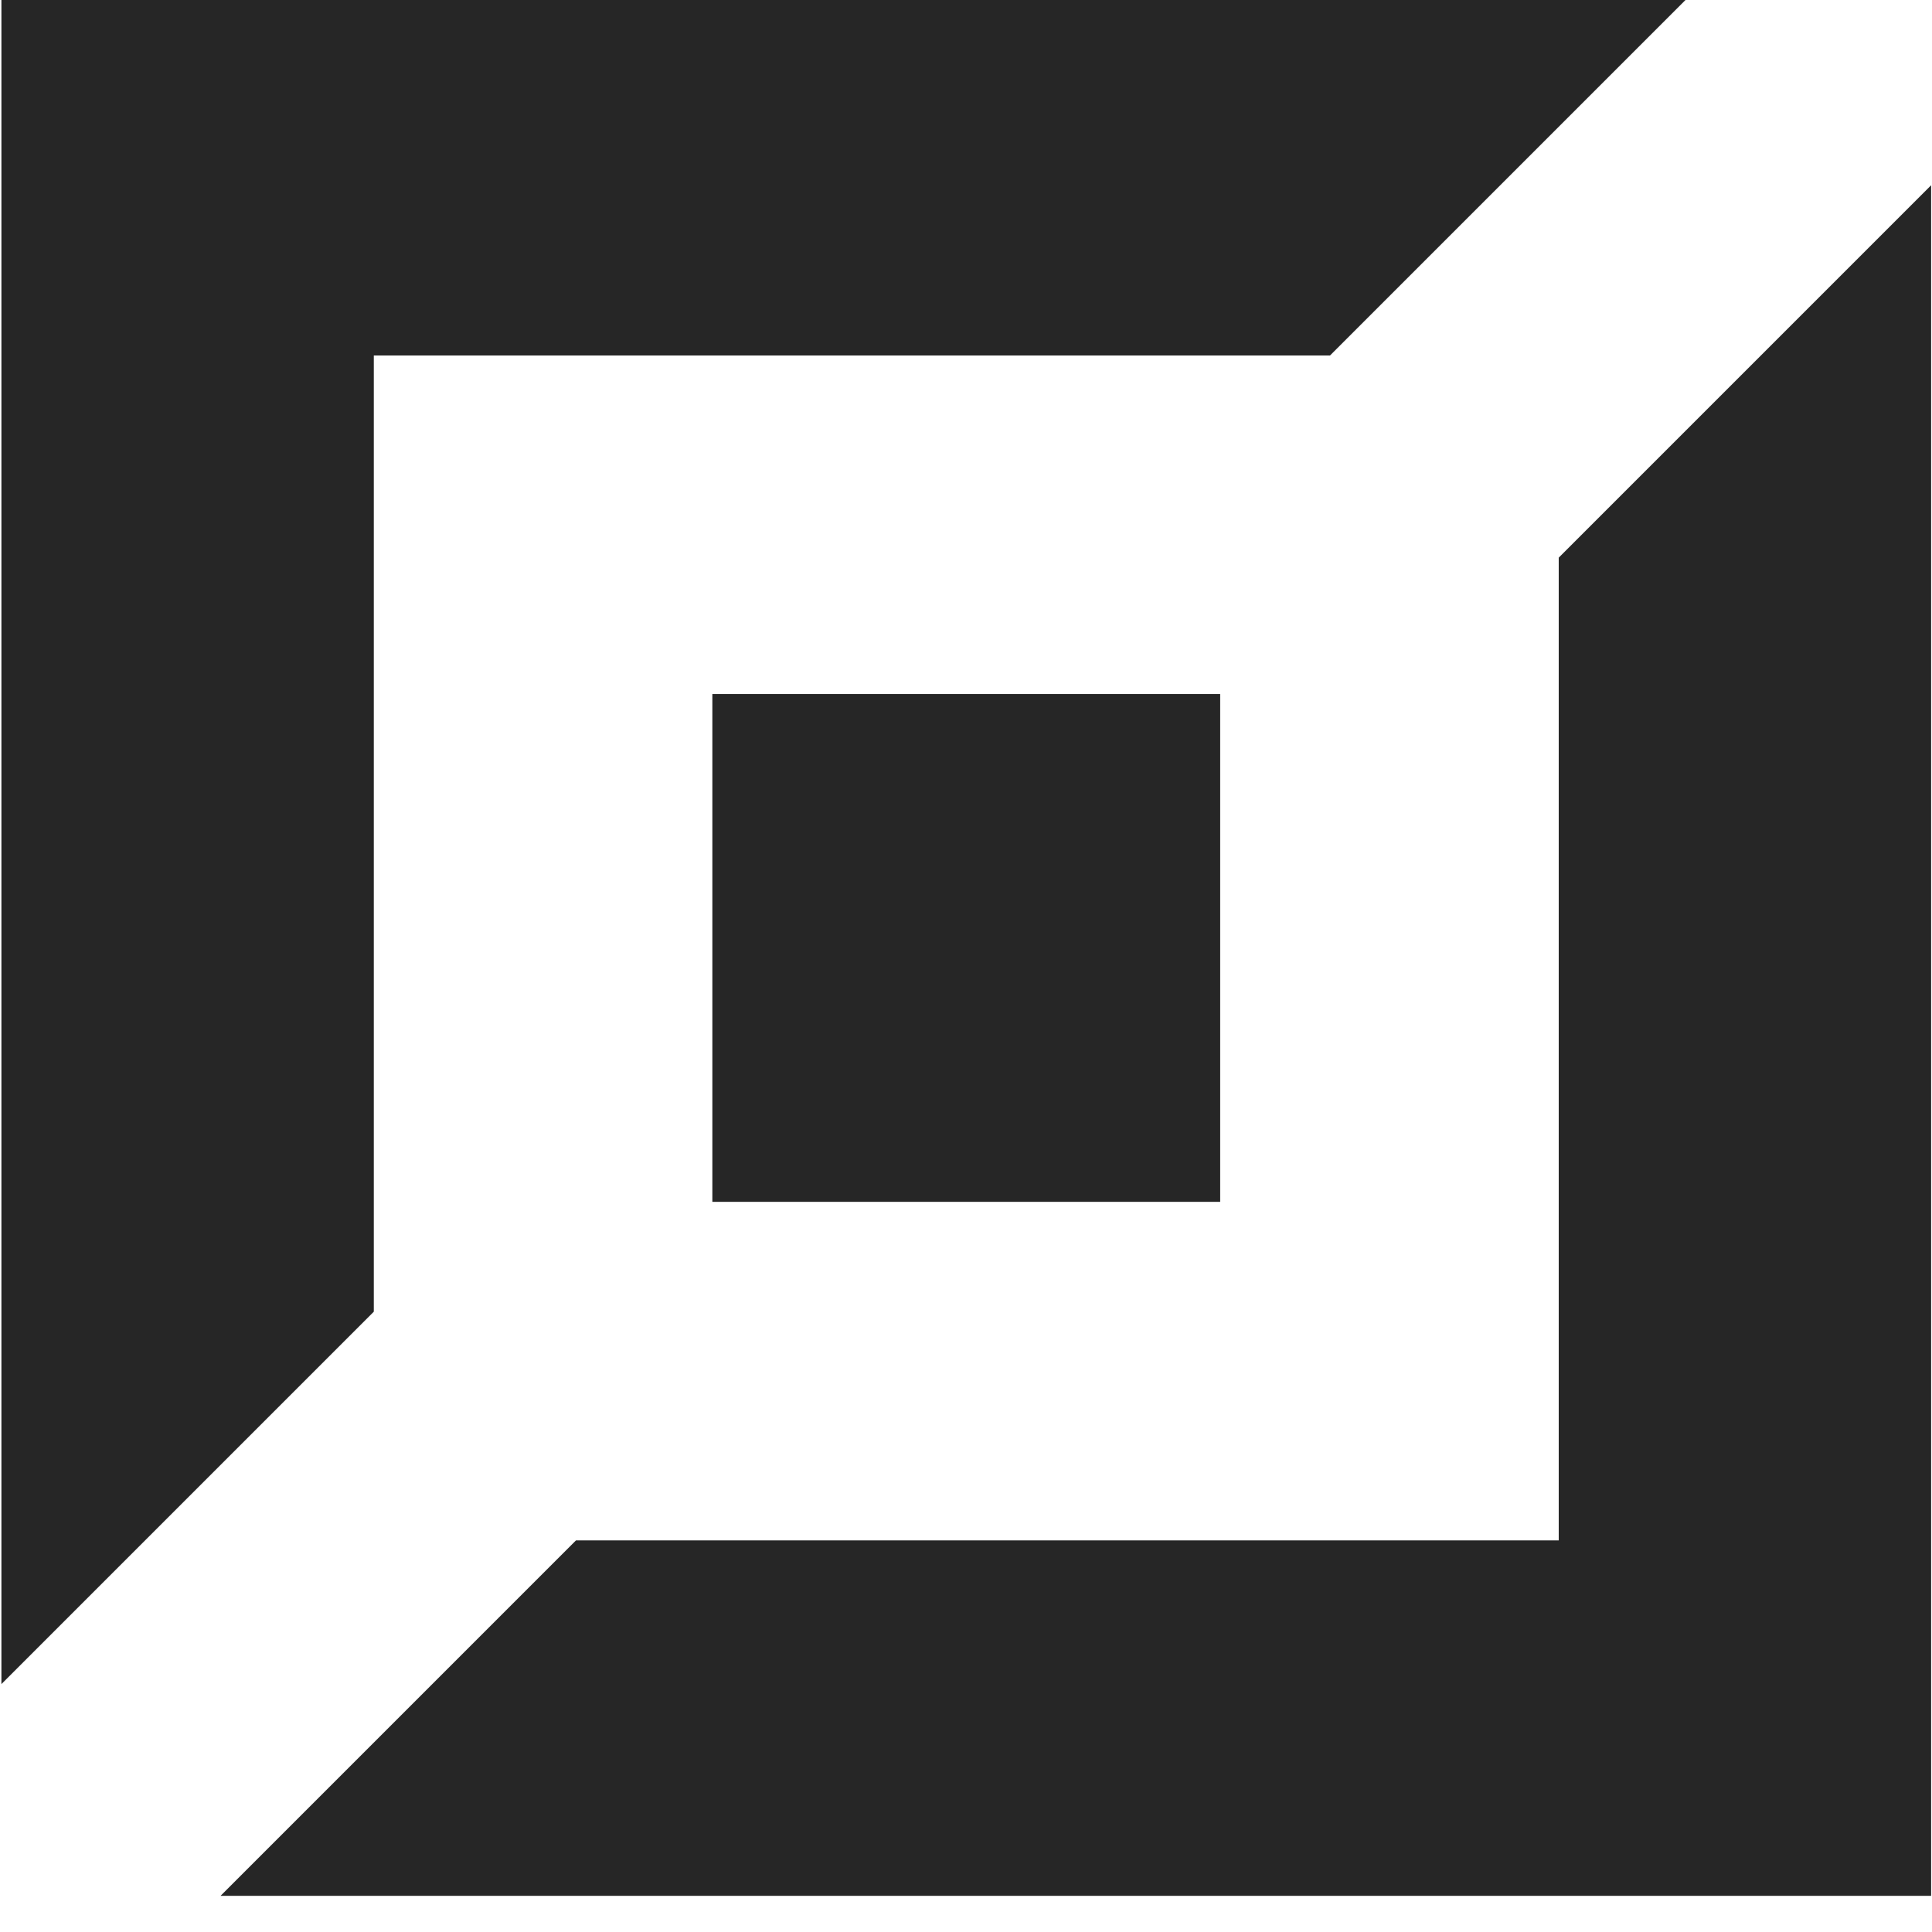
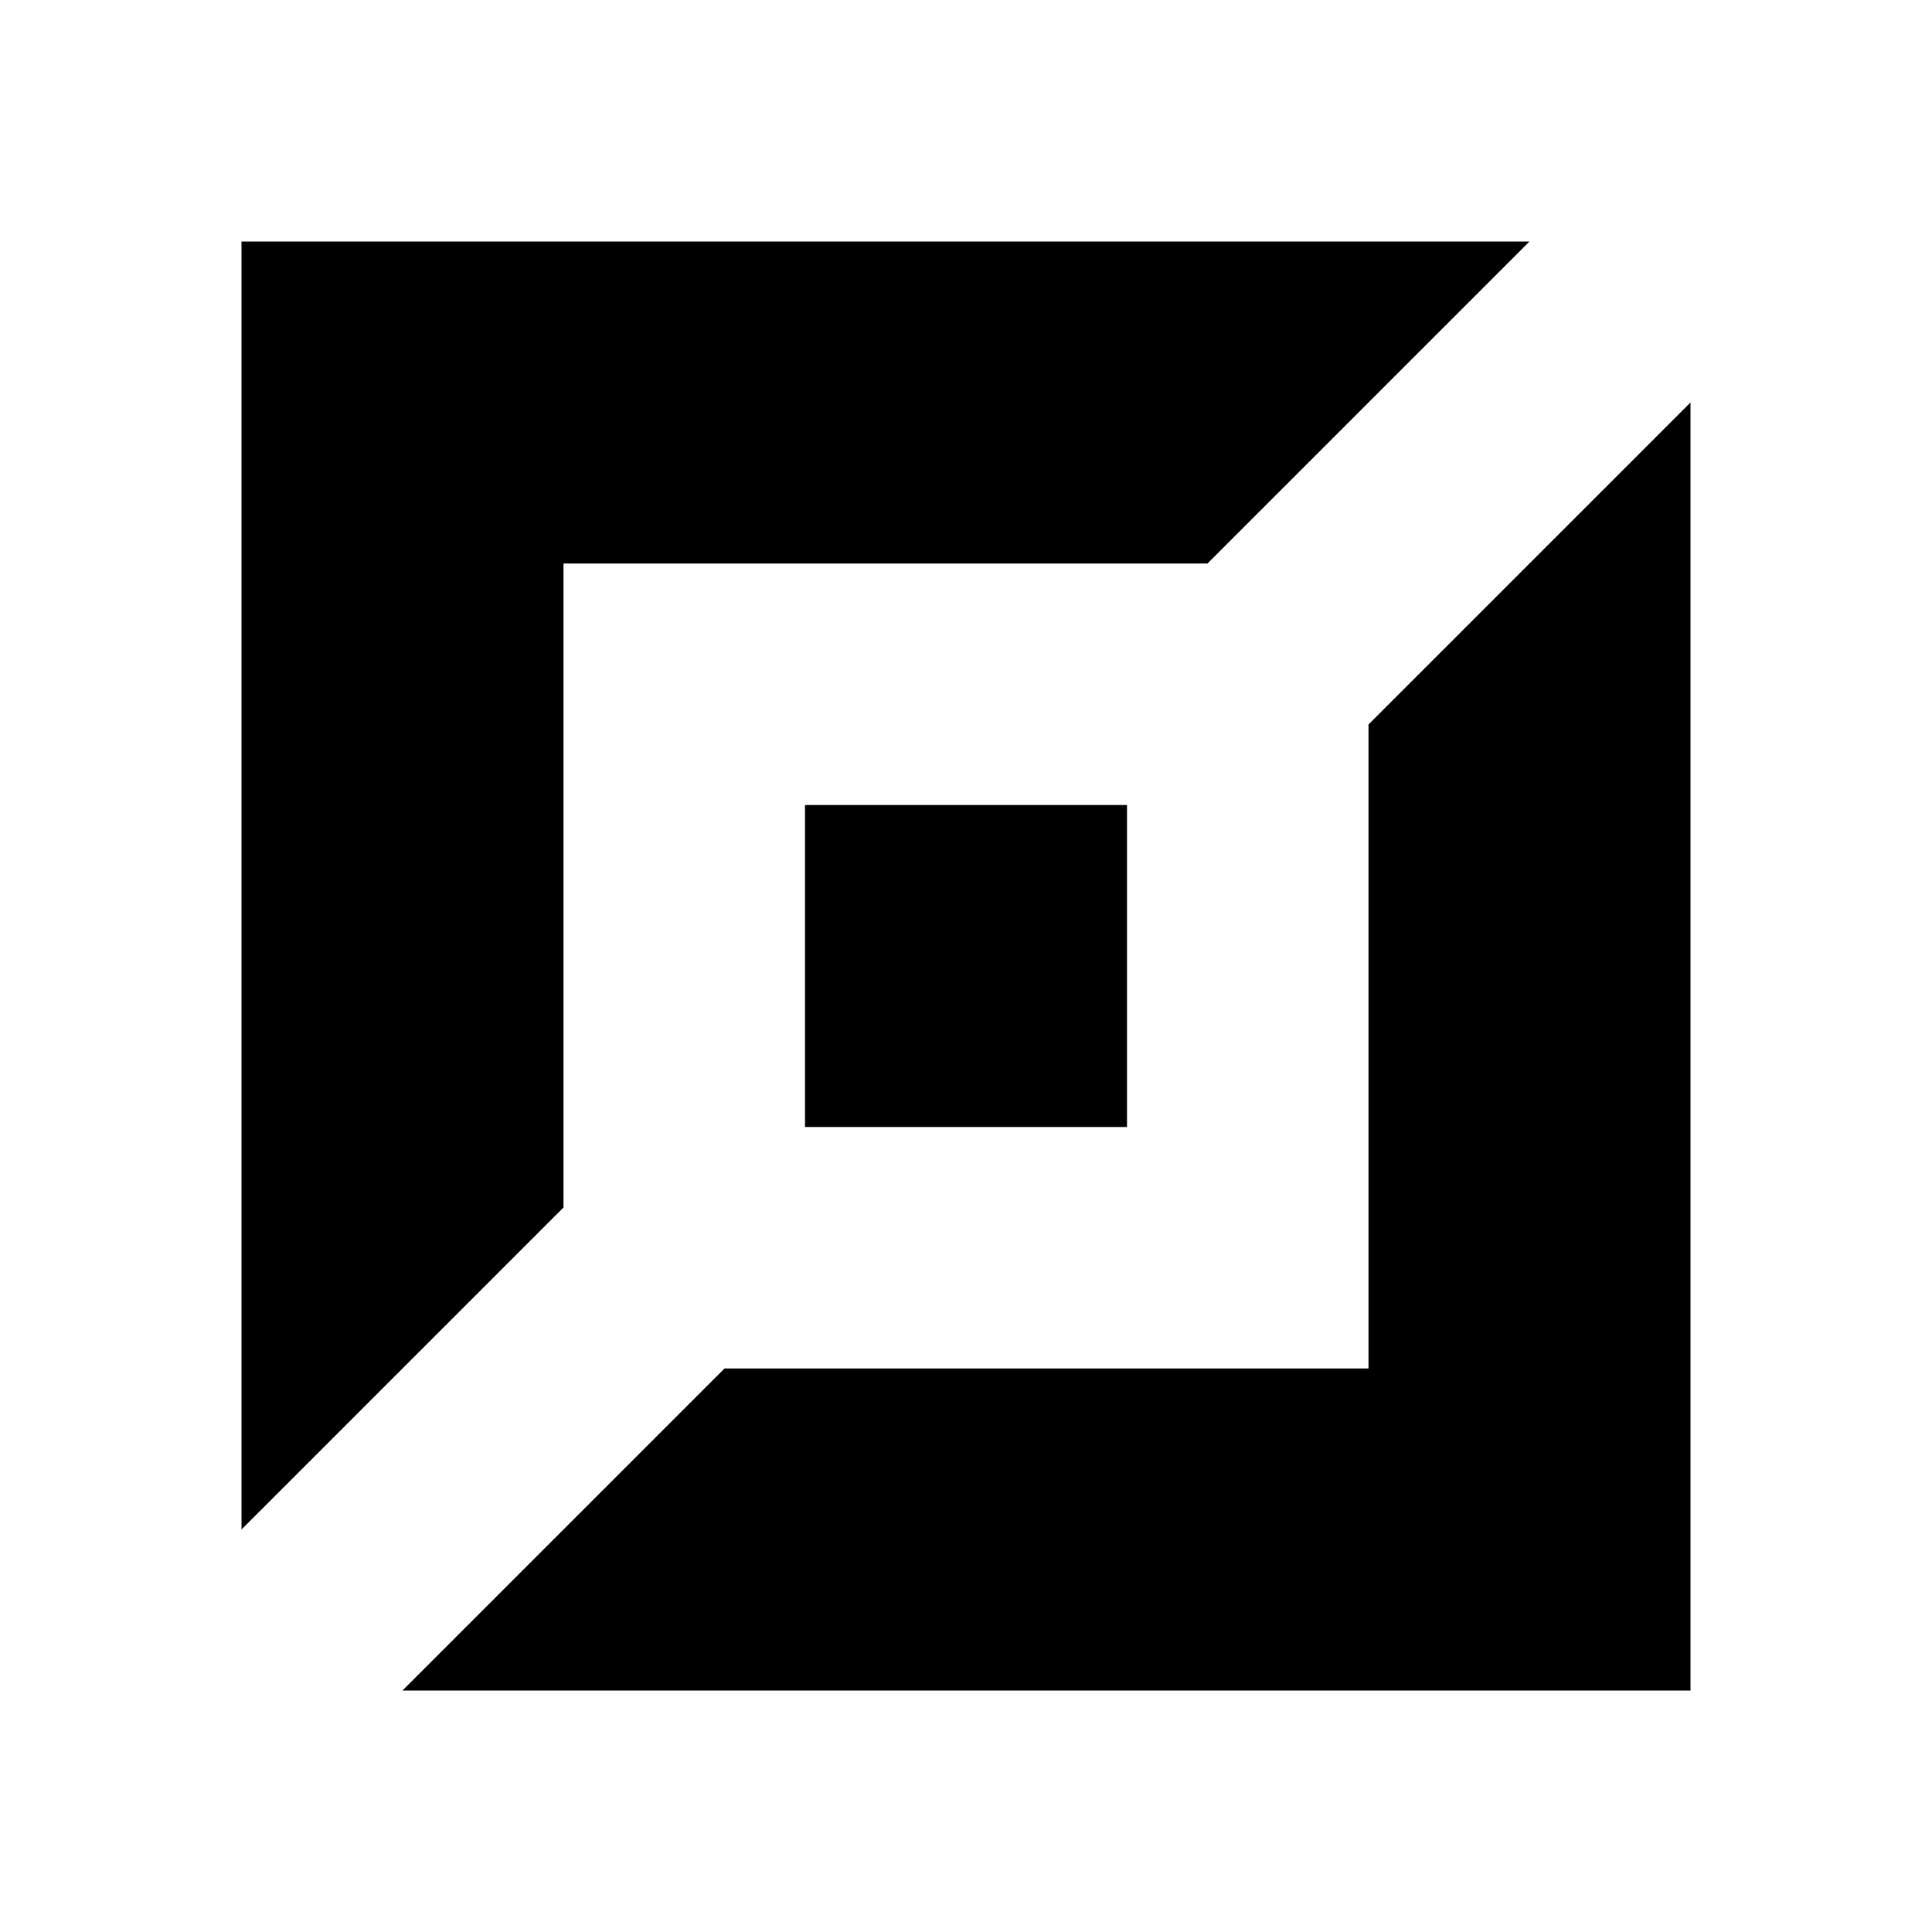
- <svg xmlns="http://www.w3.org/2000/svg" width="271" height="271" viewBox="0 0 271 271" fill="none">
-   <path d="M99.922 97.35H171.153V168.581H99.922V97.35Z" fill="currentColor" fill-opacity="0.85" />
-   <path d="M30.934 265.93H270.877V25.987L218.641 78.223V216.068H80.796L30.934 265.93Z" fill="currentColor" fill-opacity="0.85" />
-   <path d="M186.56 49.862H52.434V183.988L0.198 236.224V0H236.422L186.56 49.862Z" fill="currentColor" fill-opacity="0.85" />
+ <svg xmlns="http://www.w3.org/2000/svg" version="1.2" viewBox="0 0 24 24" width="24" fill="currentColor" height="24">
+   <g>
+     <path class="s0" d="m19 3l-4 4h-8v8l-4 4v-16z" />
+     <path class="s0" d="m5 21l4-4h8v-8l4-4v16z" />
+     <path class="s0" d="m10 10h4v4h-4z" />
+   </g>
</svg>
